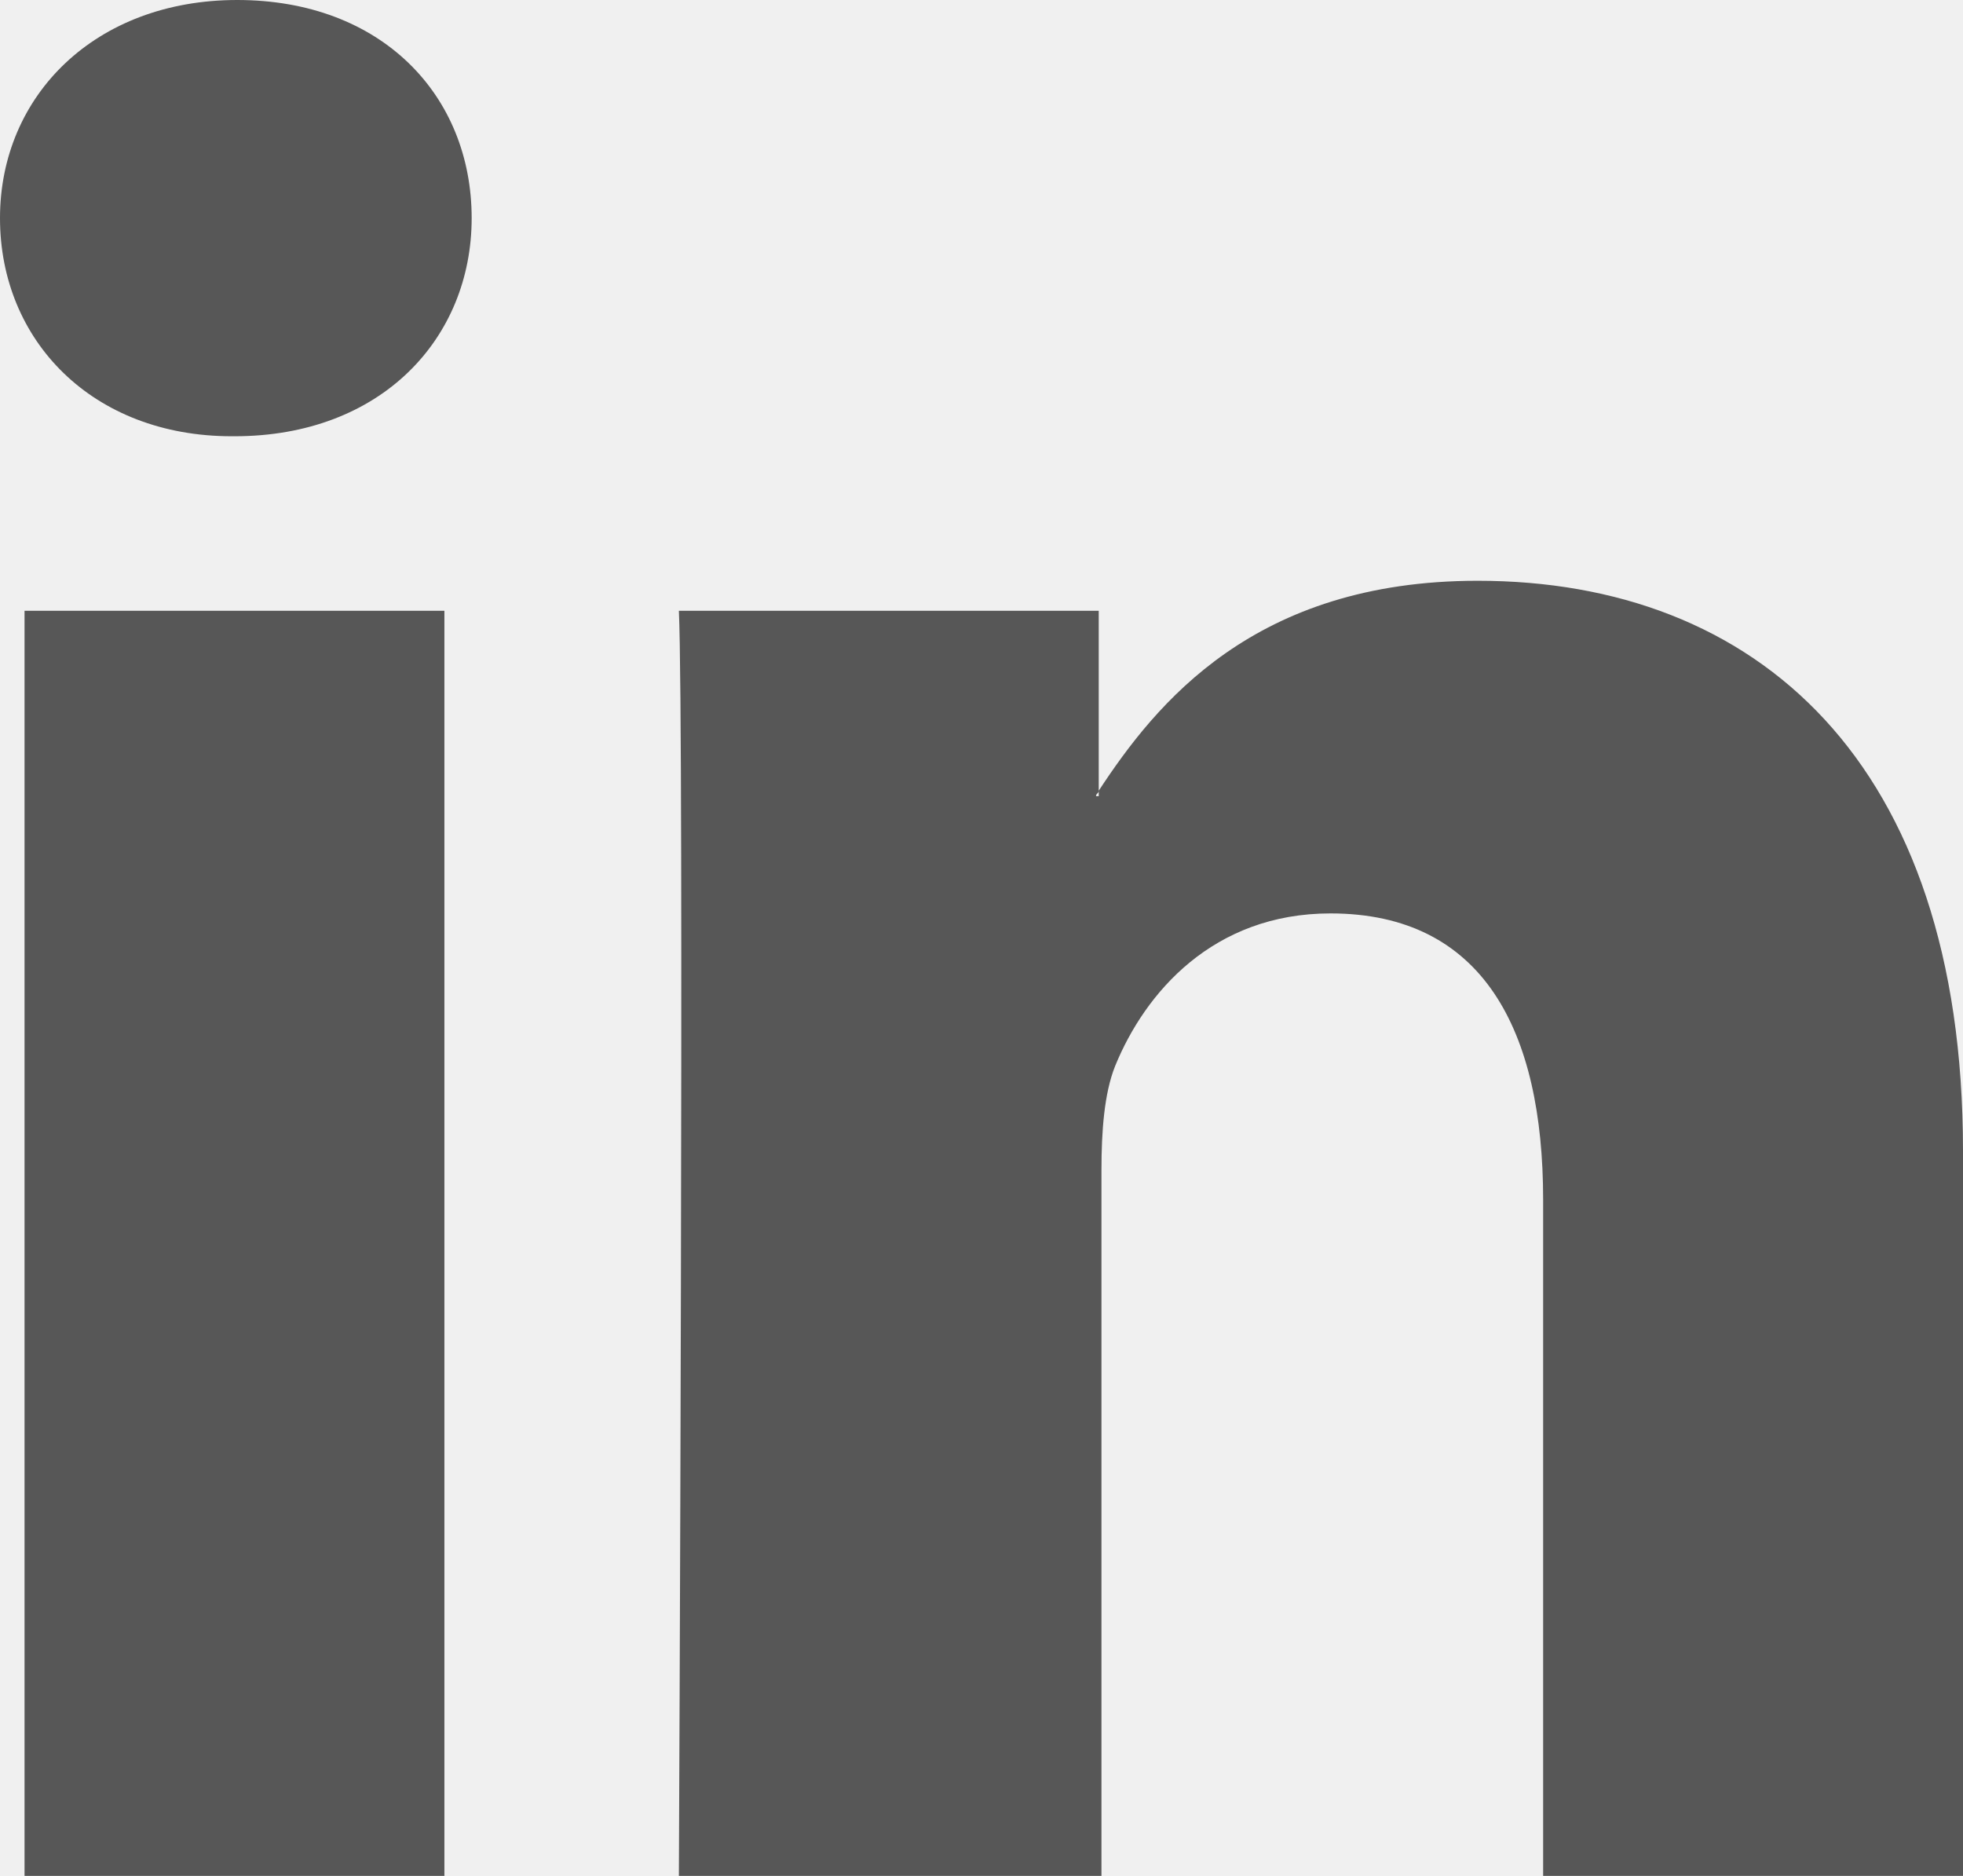
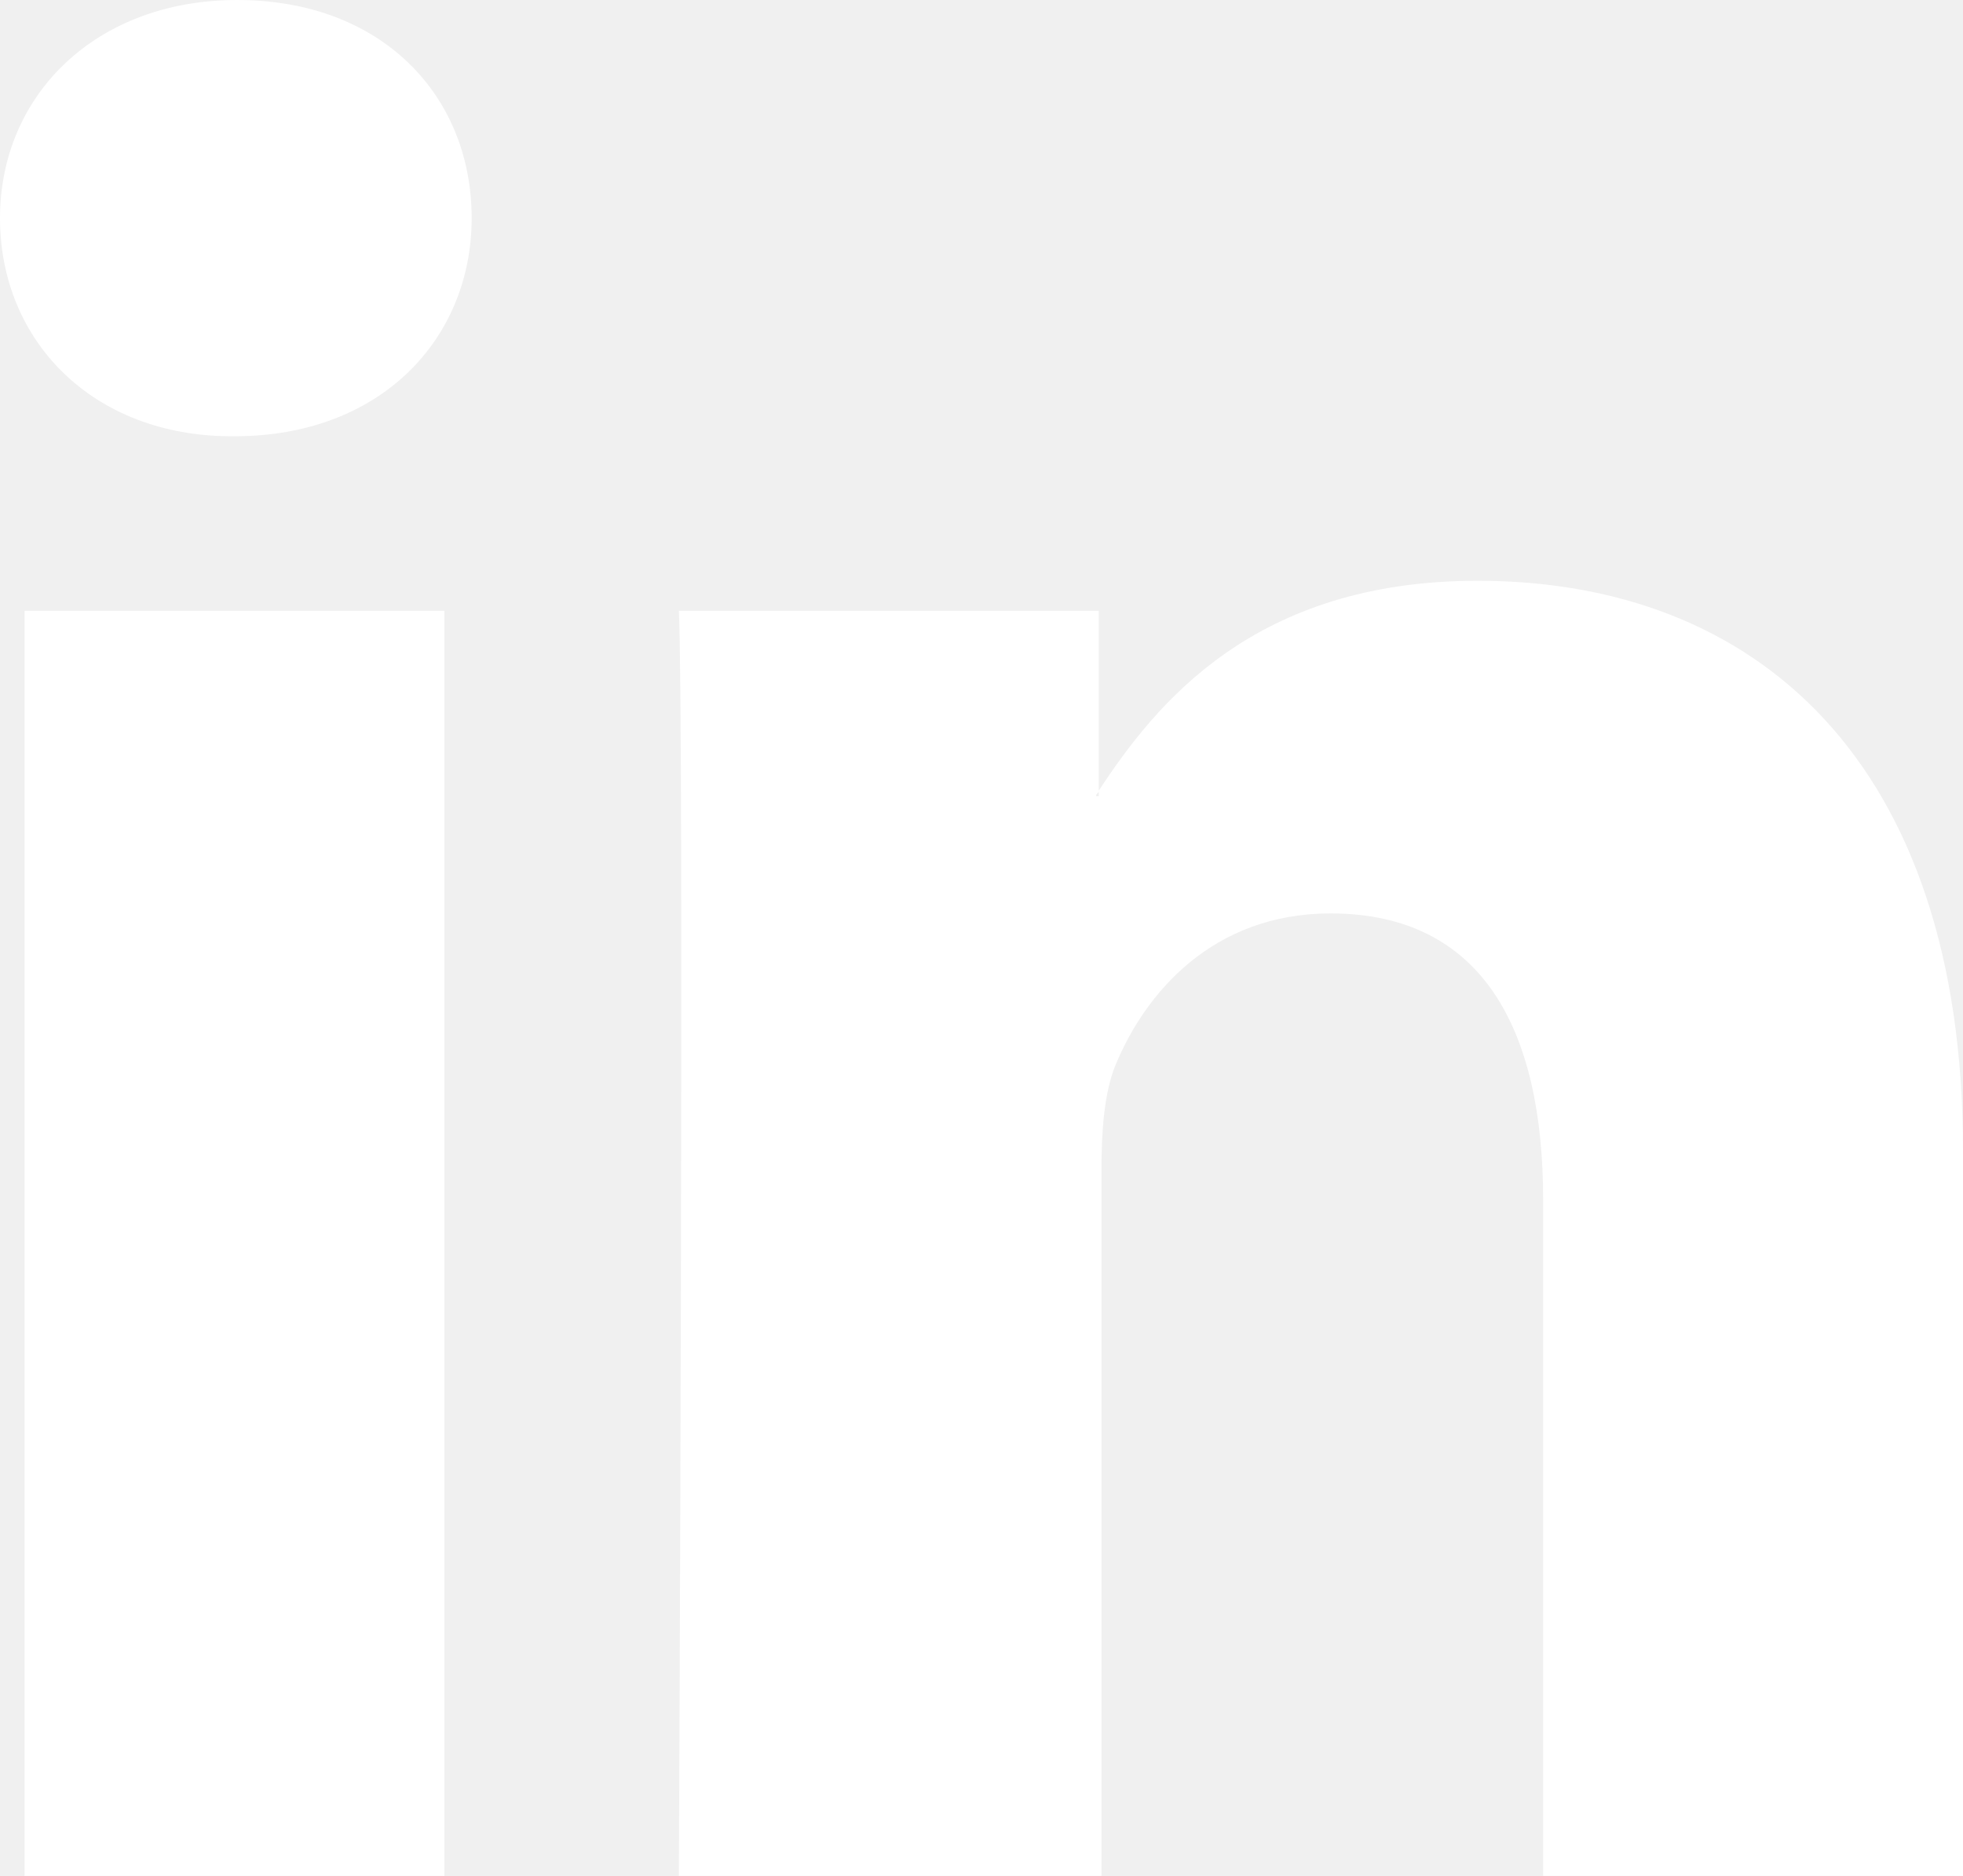
<svg xmlns="http://www.w3.org/2000/svg" version="1.1" id="Layer_1" x="0px" y="0px" viewBox="0 0 72 68.8" style="enable-background:new 0 0 72 68.8;" xml:space="preserve">
  <style type="text/css">
- 	.st0{fill:#575757;}
+ 	.st0{fill:#FFFFFF;}
</style>
  <g>
-     <path class="st0" d="M72,42.2v26.6H56.6V44c0-6.2-2.2-10.5-7.8-10.5c-4.3,0-6.8,2.9-7.9,5.6c-0.4,1-0.5,2.4-0.5,3.8v25.9H24.9   c0,0,0.2-42.1,0-46.4h15.4V29c0,0.1-0.1,0.1-0.1,0.2h0.1V29c2.1-3.2,5.7-7.7,13.9-7.7C64.4,21.3,72,27.9,72,42.2L72,42.2z M8.7,0   C3.5,0,0,3.5,0,8c0,4.5,3.4,8,8.5,8h0.1c5.4,0,8.7-3.6,8.7-8C17.3,3.5,14,0,8.7,0L8.7,0z M0.9,68.8h15.4V22.4H0.9V68.8z M0.9,68.8" />
+     <path class="st0" d="M72,42.2v26.6H56.6V44c0-6.2-2.2-10.5-7.8-10.5c-4.3,0-6.8,2.9-7.9,5.6c-0.4,1-0.5,2.4-0.5,3.8v25.9H24.9   c0,0,0.2-42.1,0-46.4h15.4V29c0,0.1-0.1,0.1-0.1,0.2h0.1V29c2.1-3.2,5.7-7.7,13.9-7.7C64.4,21.3,72,27.9,72,42.2L72,42.2z M8.7,0   C3.5,0,0,3.5,0,8s3.4,8,8.5,8h0.1c5.4,0,8.7-3.6,8.7-8C17.3,3.5,14,0,8.7,0L8.7,0z M0.9,68.8h15.4V22.4H0.9V68.8z" />
  </g>
</svg>
